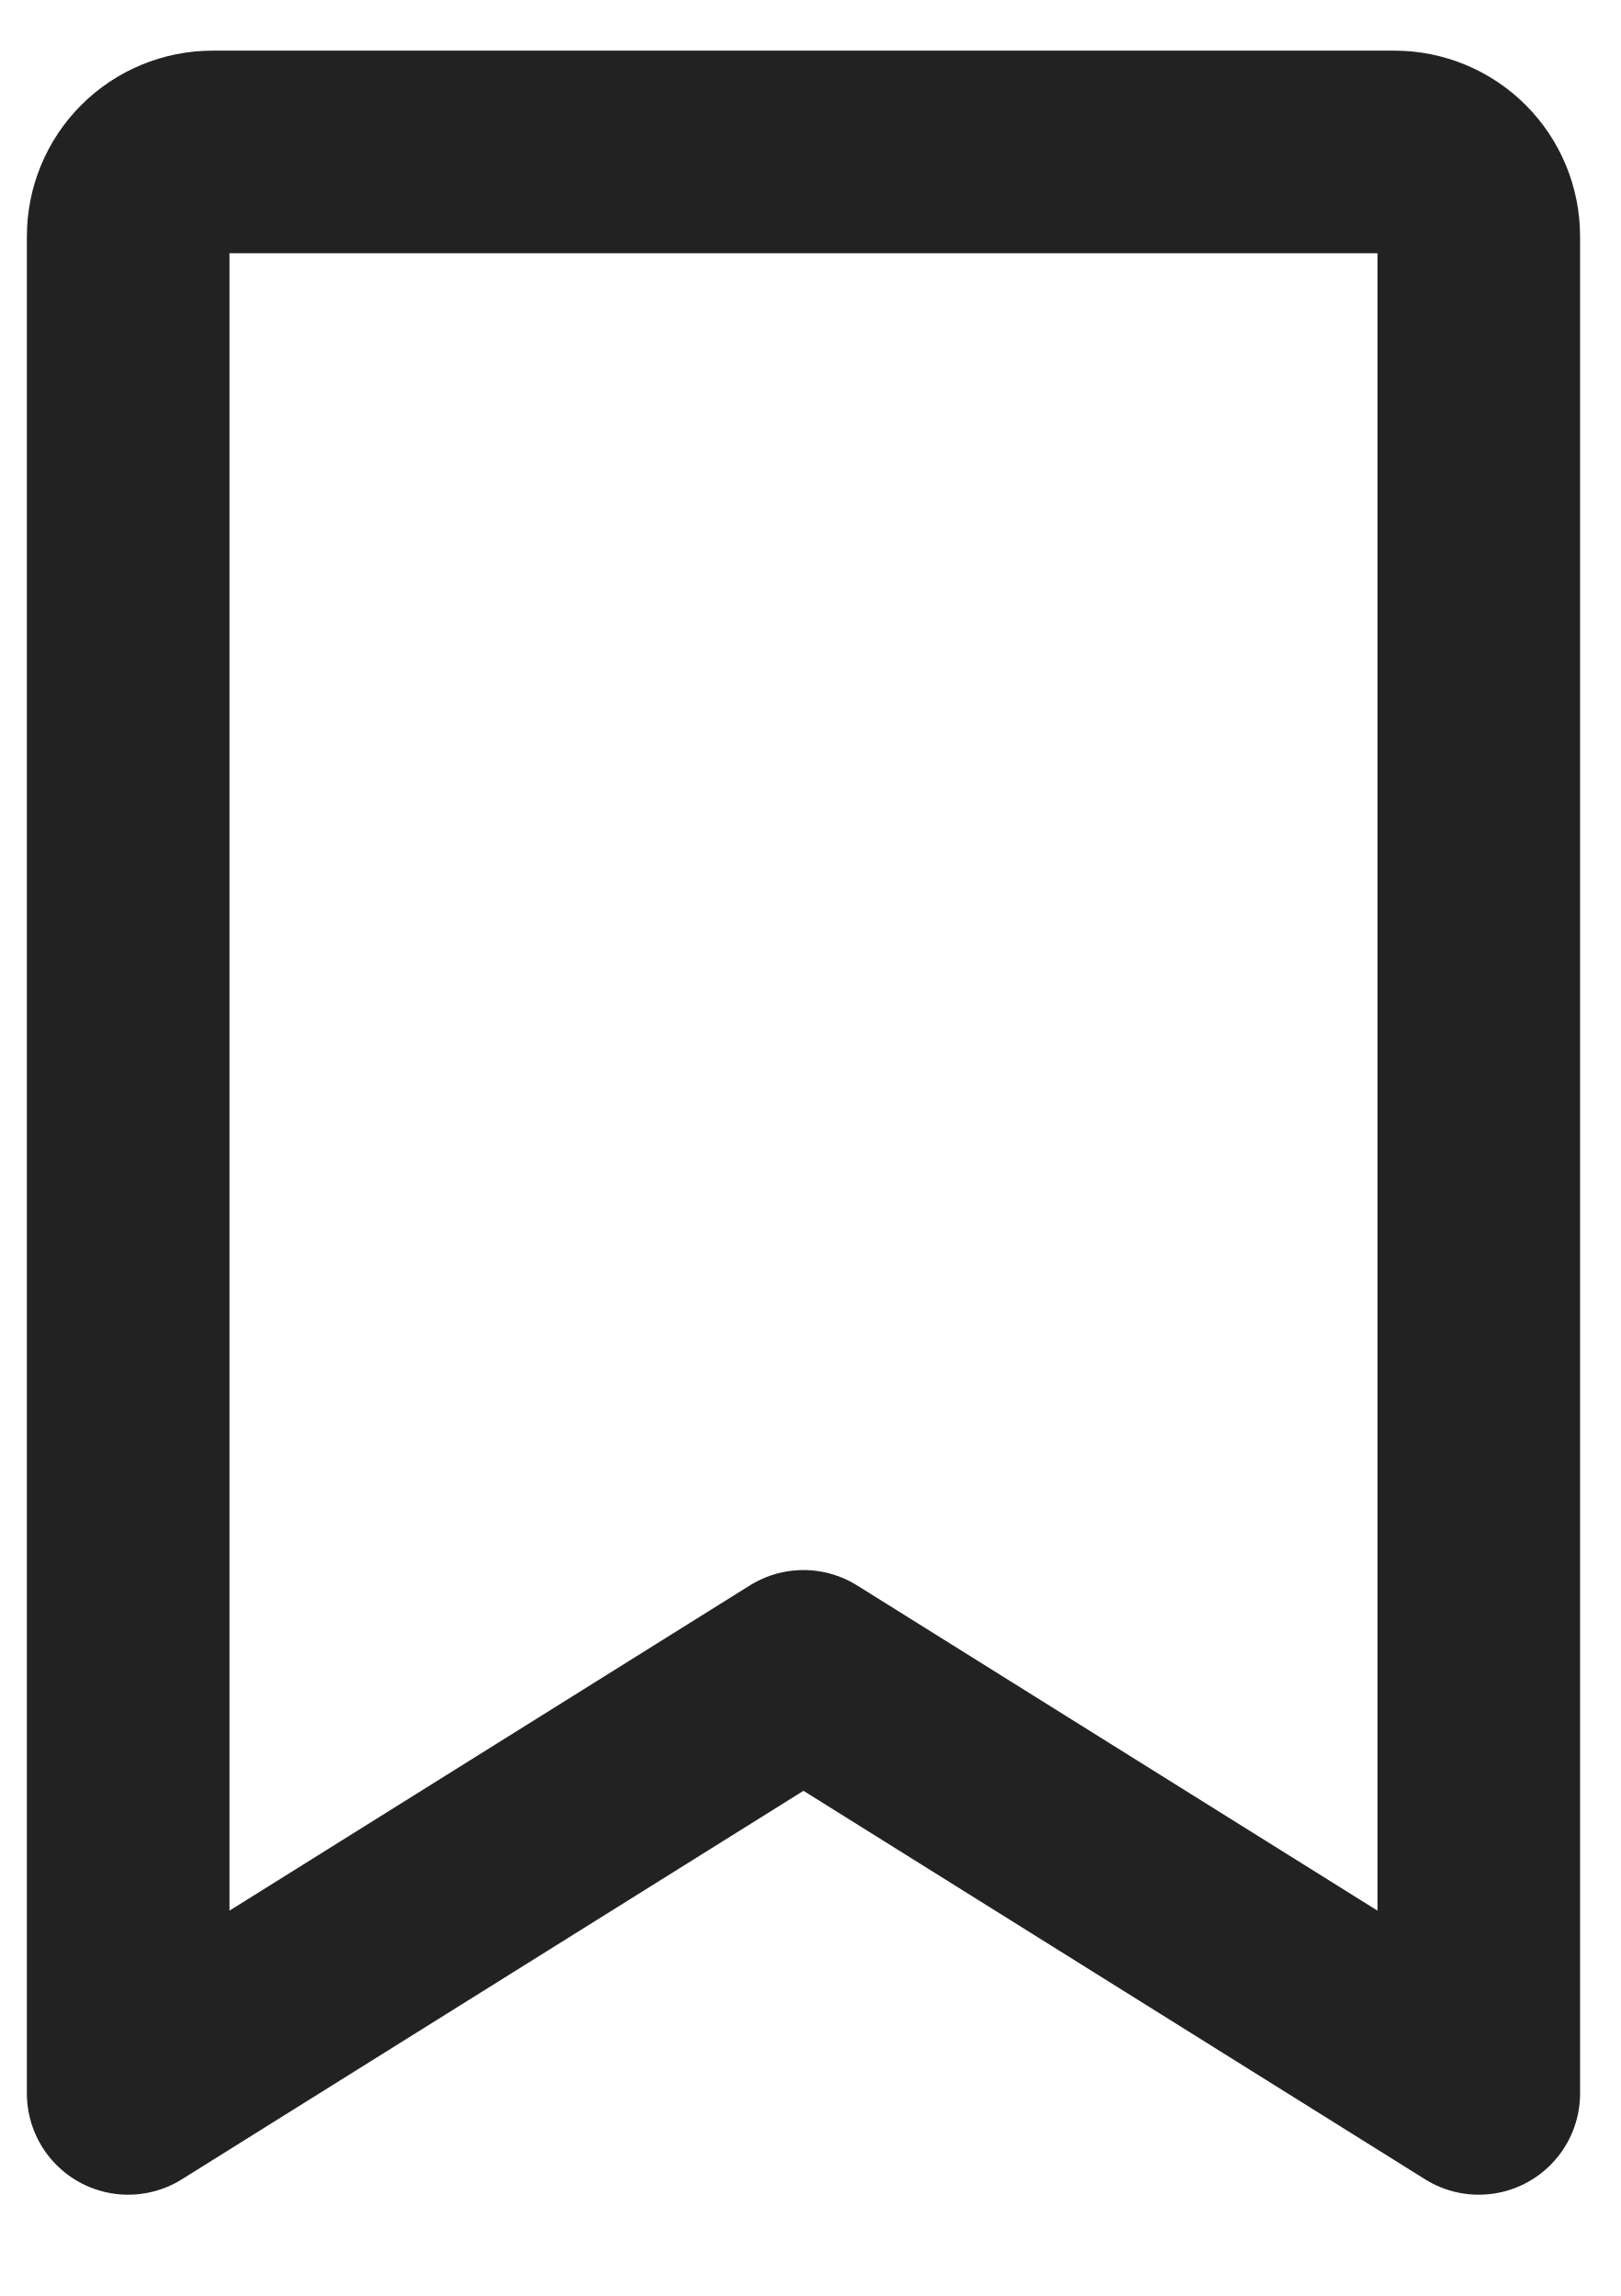
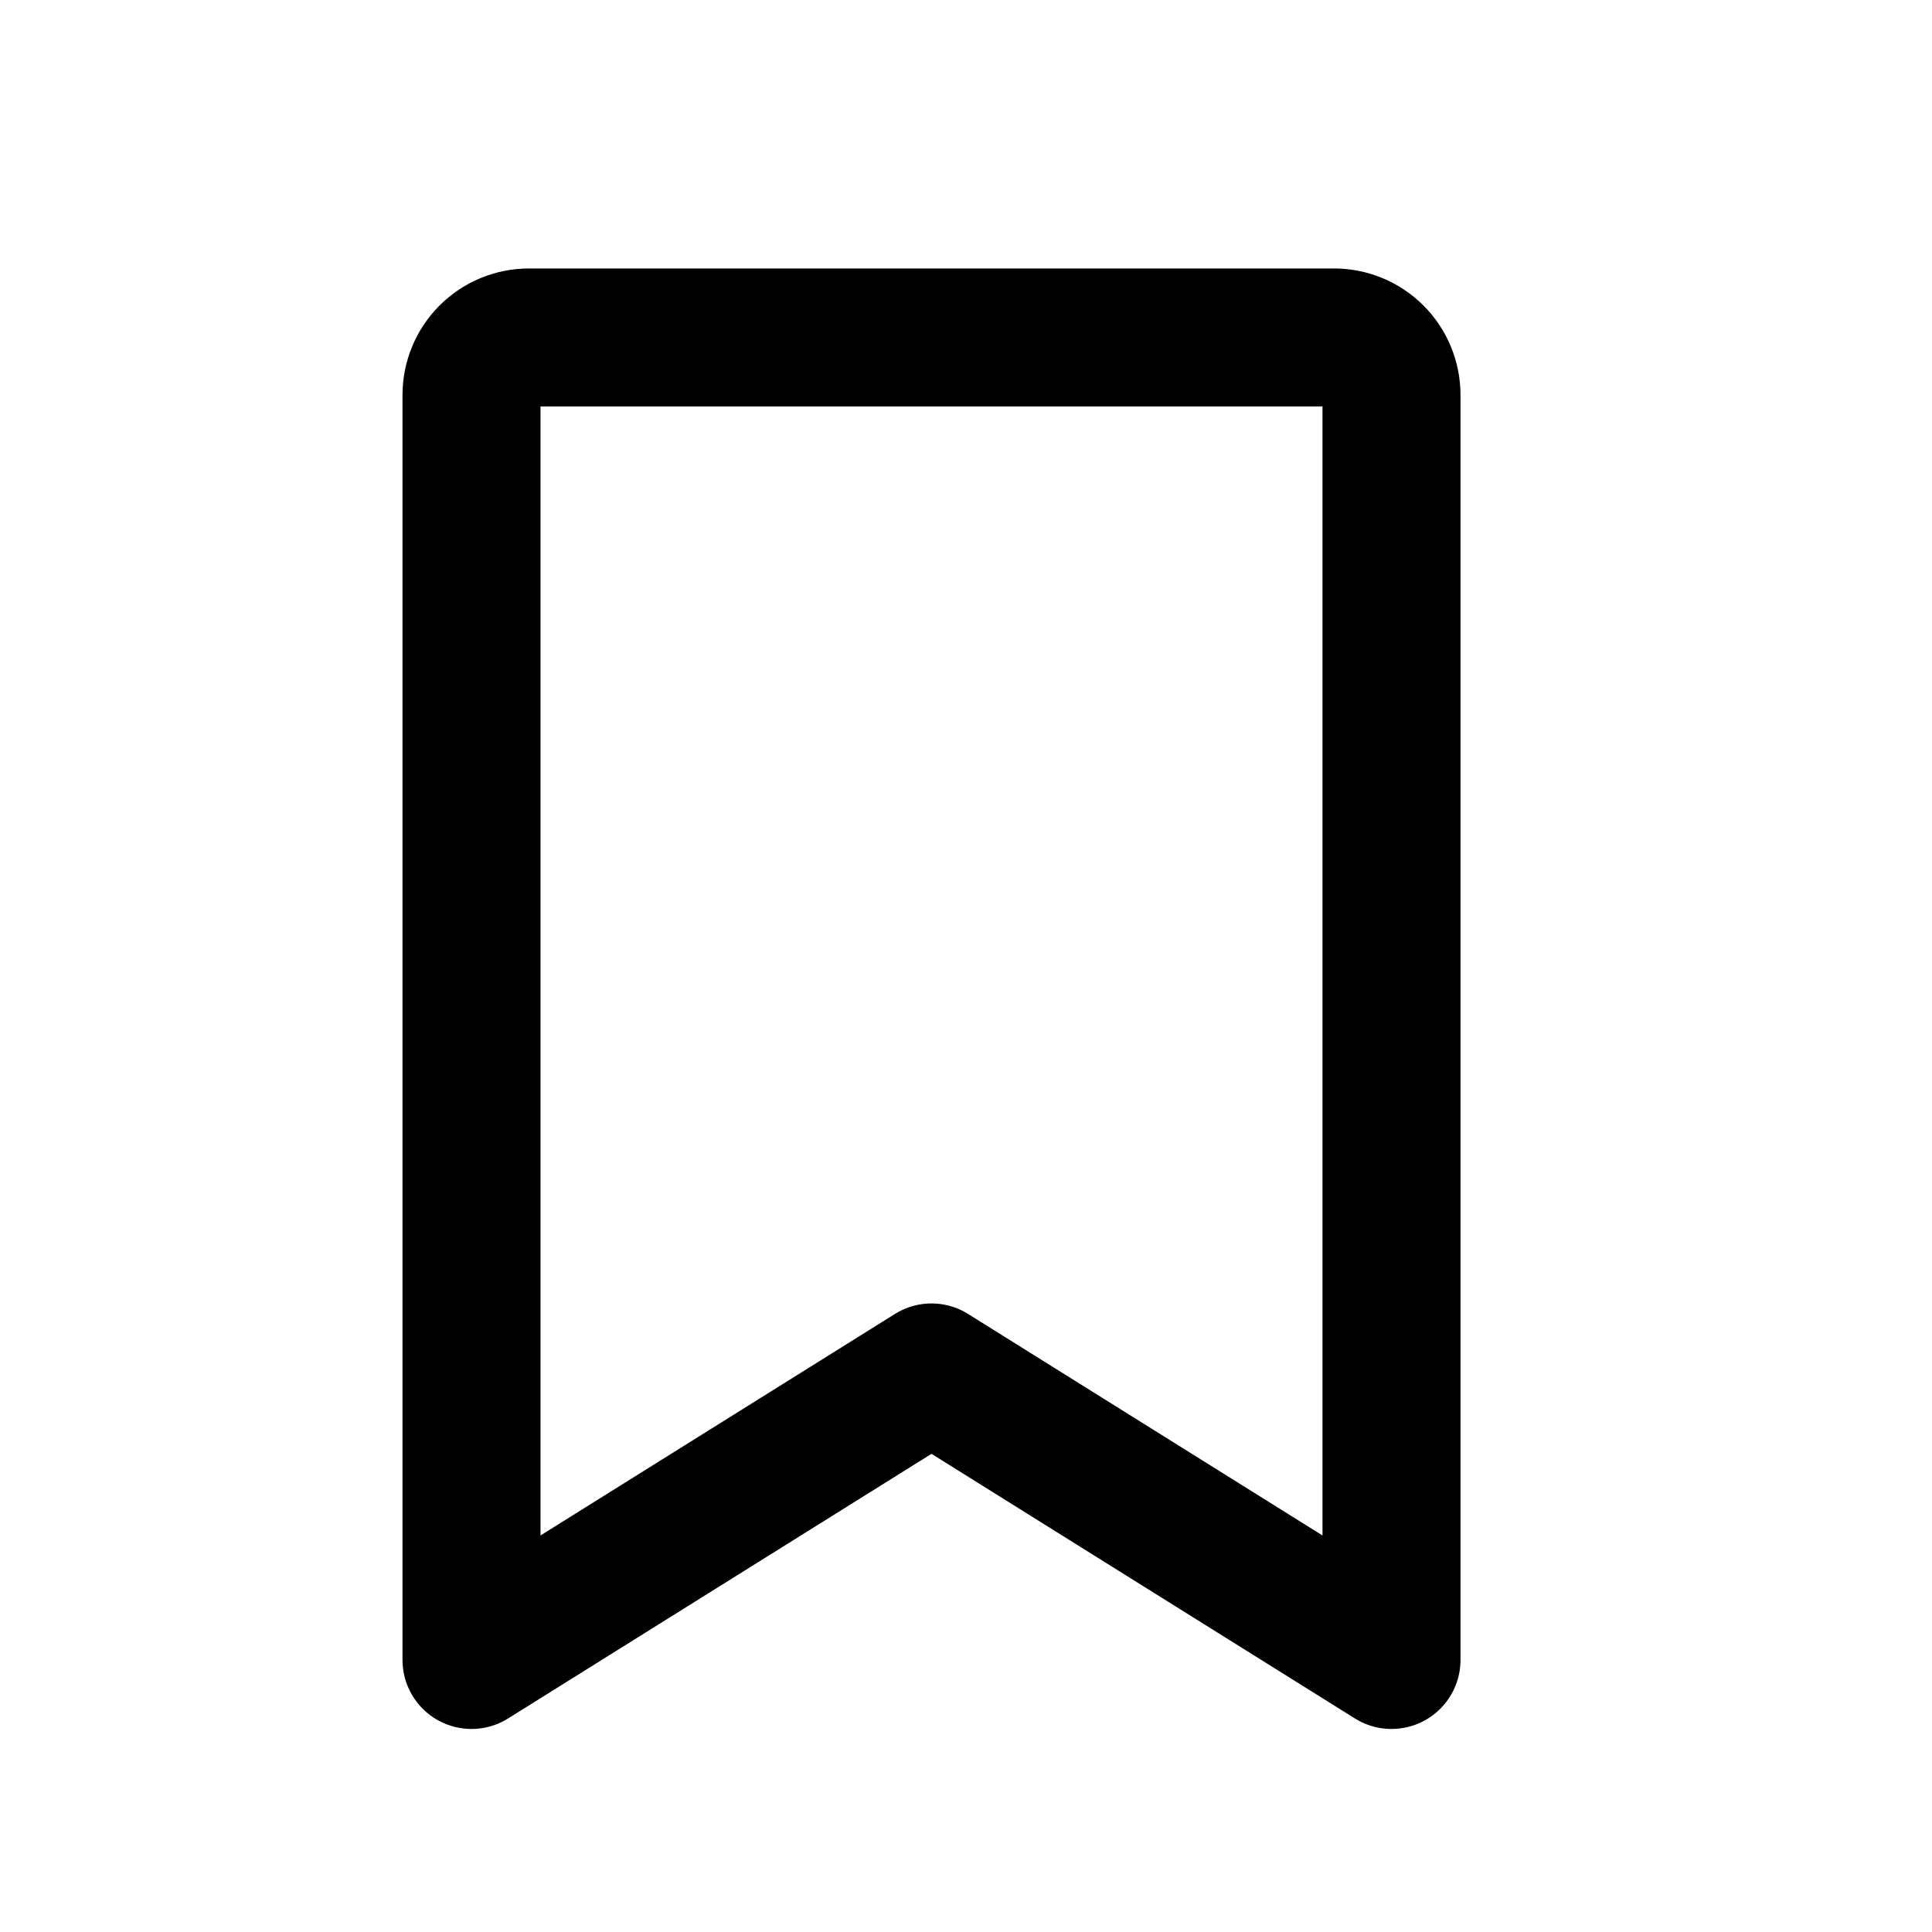
- <svg xmlns="http://www.w3.org/2000/svg" width="12" height="17" viewBox="0 0 12 17" fill="none">
-   <path d="M10.949 15.5L5.949 12.375L0.949 15.5V1.75C0.949 1.584 1.015 1.425 1.132 1.308C1.249 1.191 1.408 1.125 1.574 1.125H10.324C10.49 1.125 10.649 1.191 10.766 1.308C10.883 1.425 10.949 1.584 10.949 1.75V15.5Z" stroke="#222222" stroke-width="1.5" stroke-linecap="round" stroke-linejoin="round" />
+ <svg xmlns="http://www.w3.org/2000/svg" width="21" height="21" viewBox="0 0 21 21" fill="none">
+   <path d="M15.125 18.043L10.125 14.918L5.125 18.043V4.293C5.125 4.127 5.191 3.968 5.308 3.851C5.425 3.734 5.584 3.668 5.75 3.668H14.5C14.666 3.668 14.825 3.734 14.942 3.851C15.059 3.968 15.125 4.127 15.125 4.293V18.043Z" stroke="black" stroke-width="1.5" stroke-linecap="round" stroke-linejoin="round" />
</svg>
